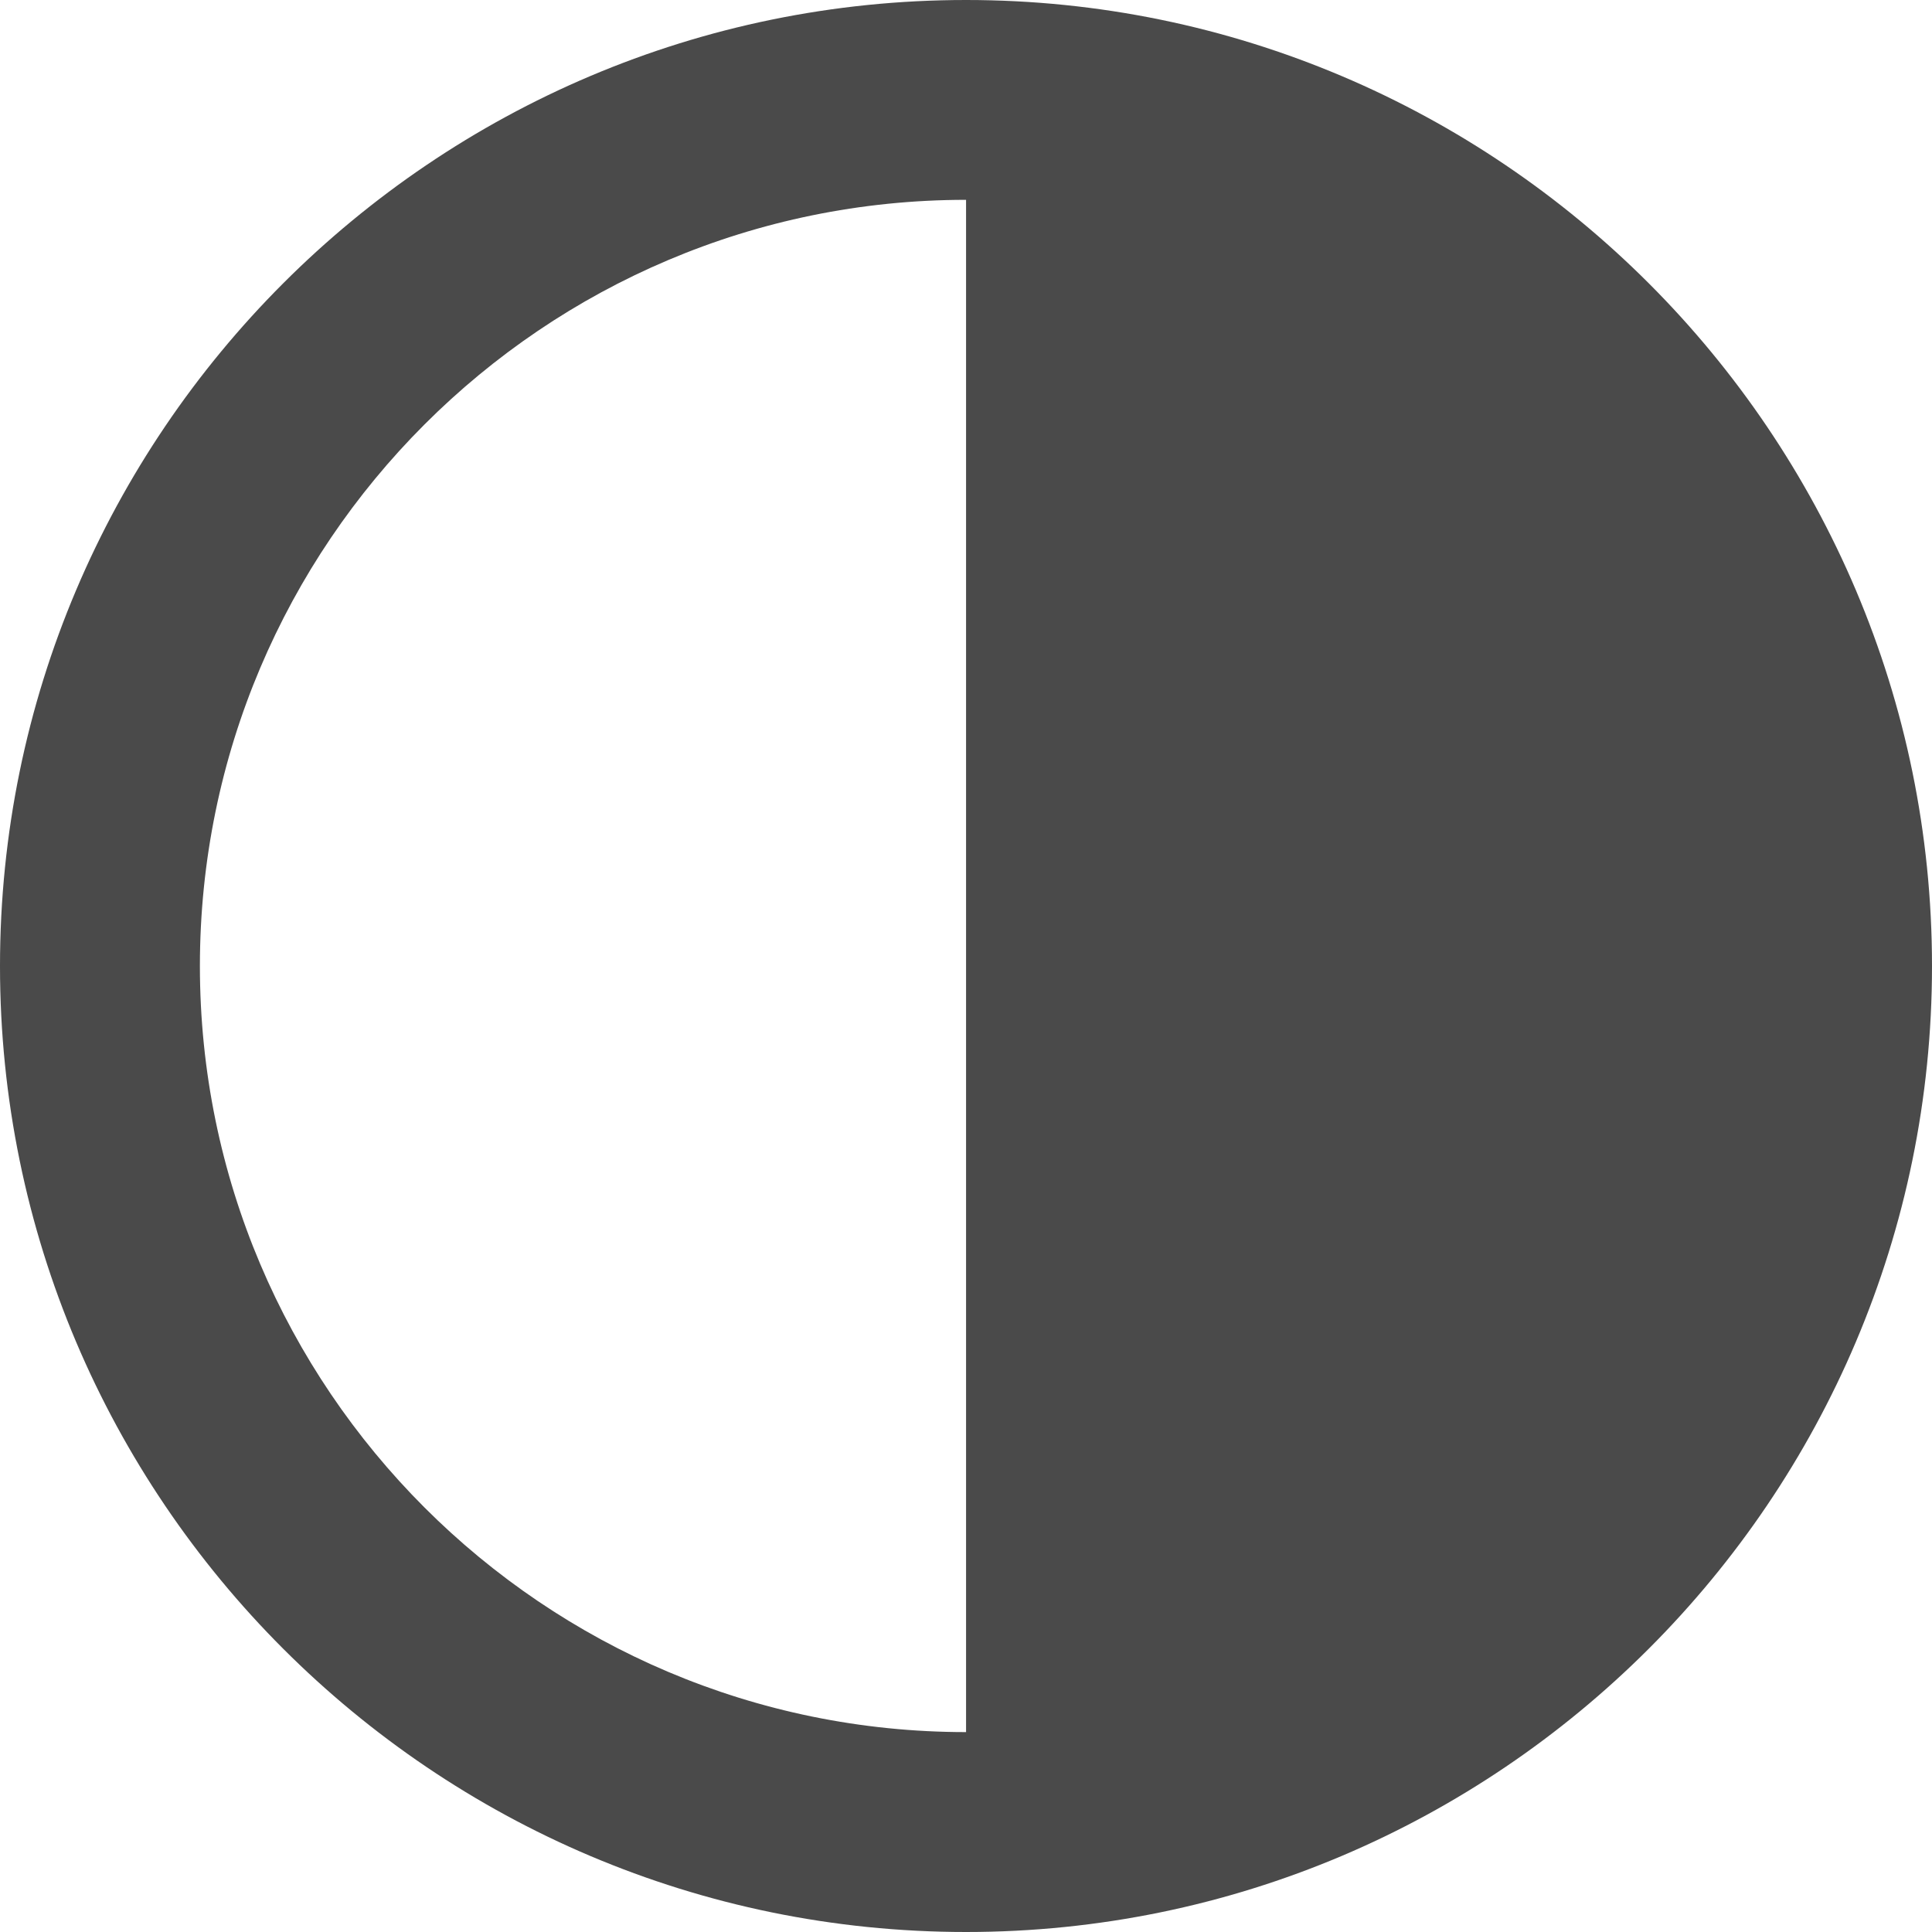
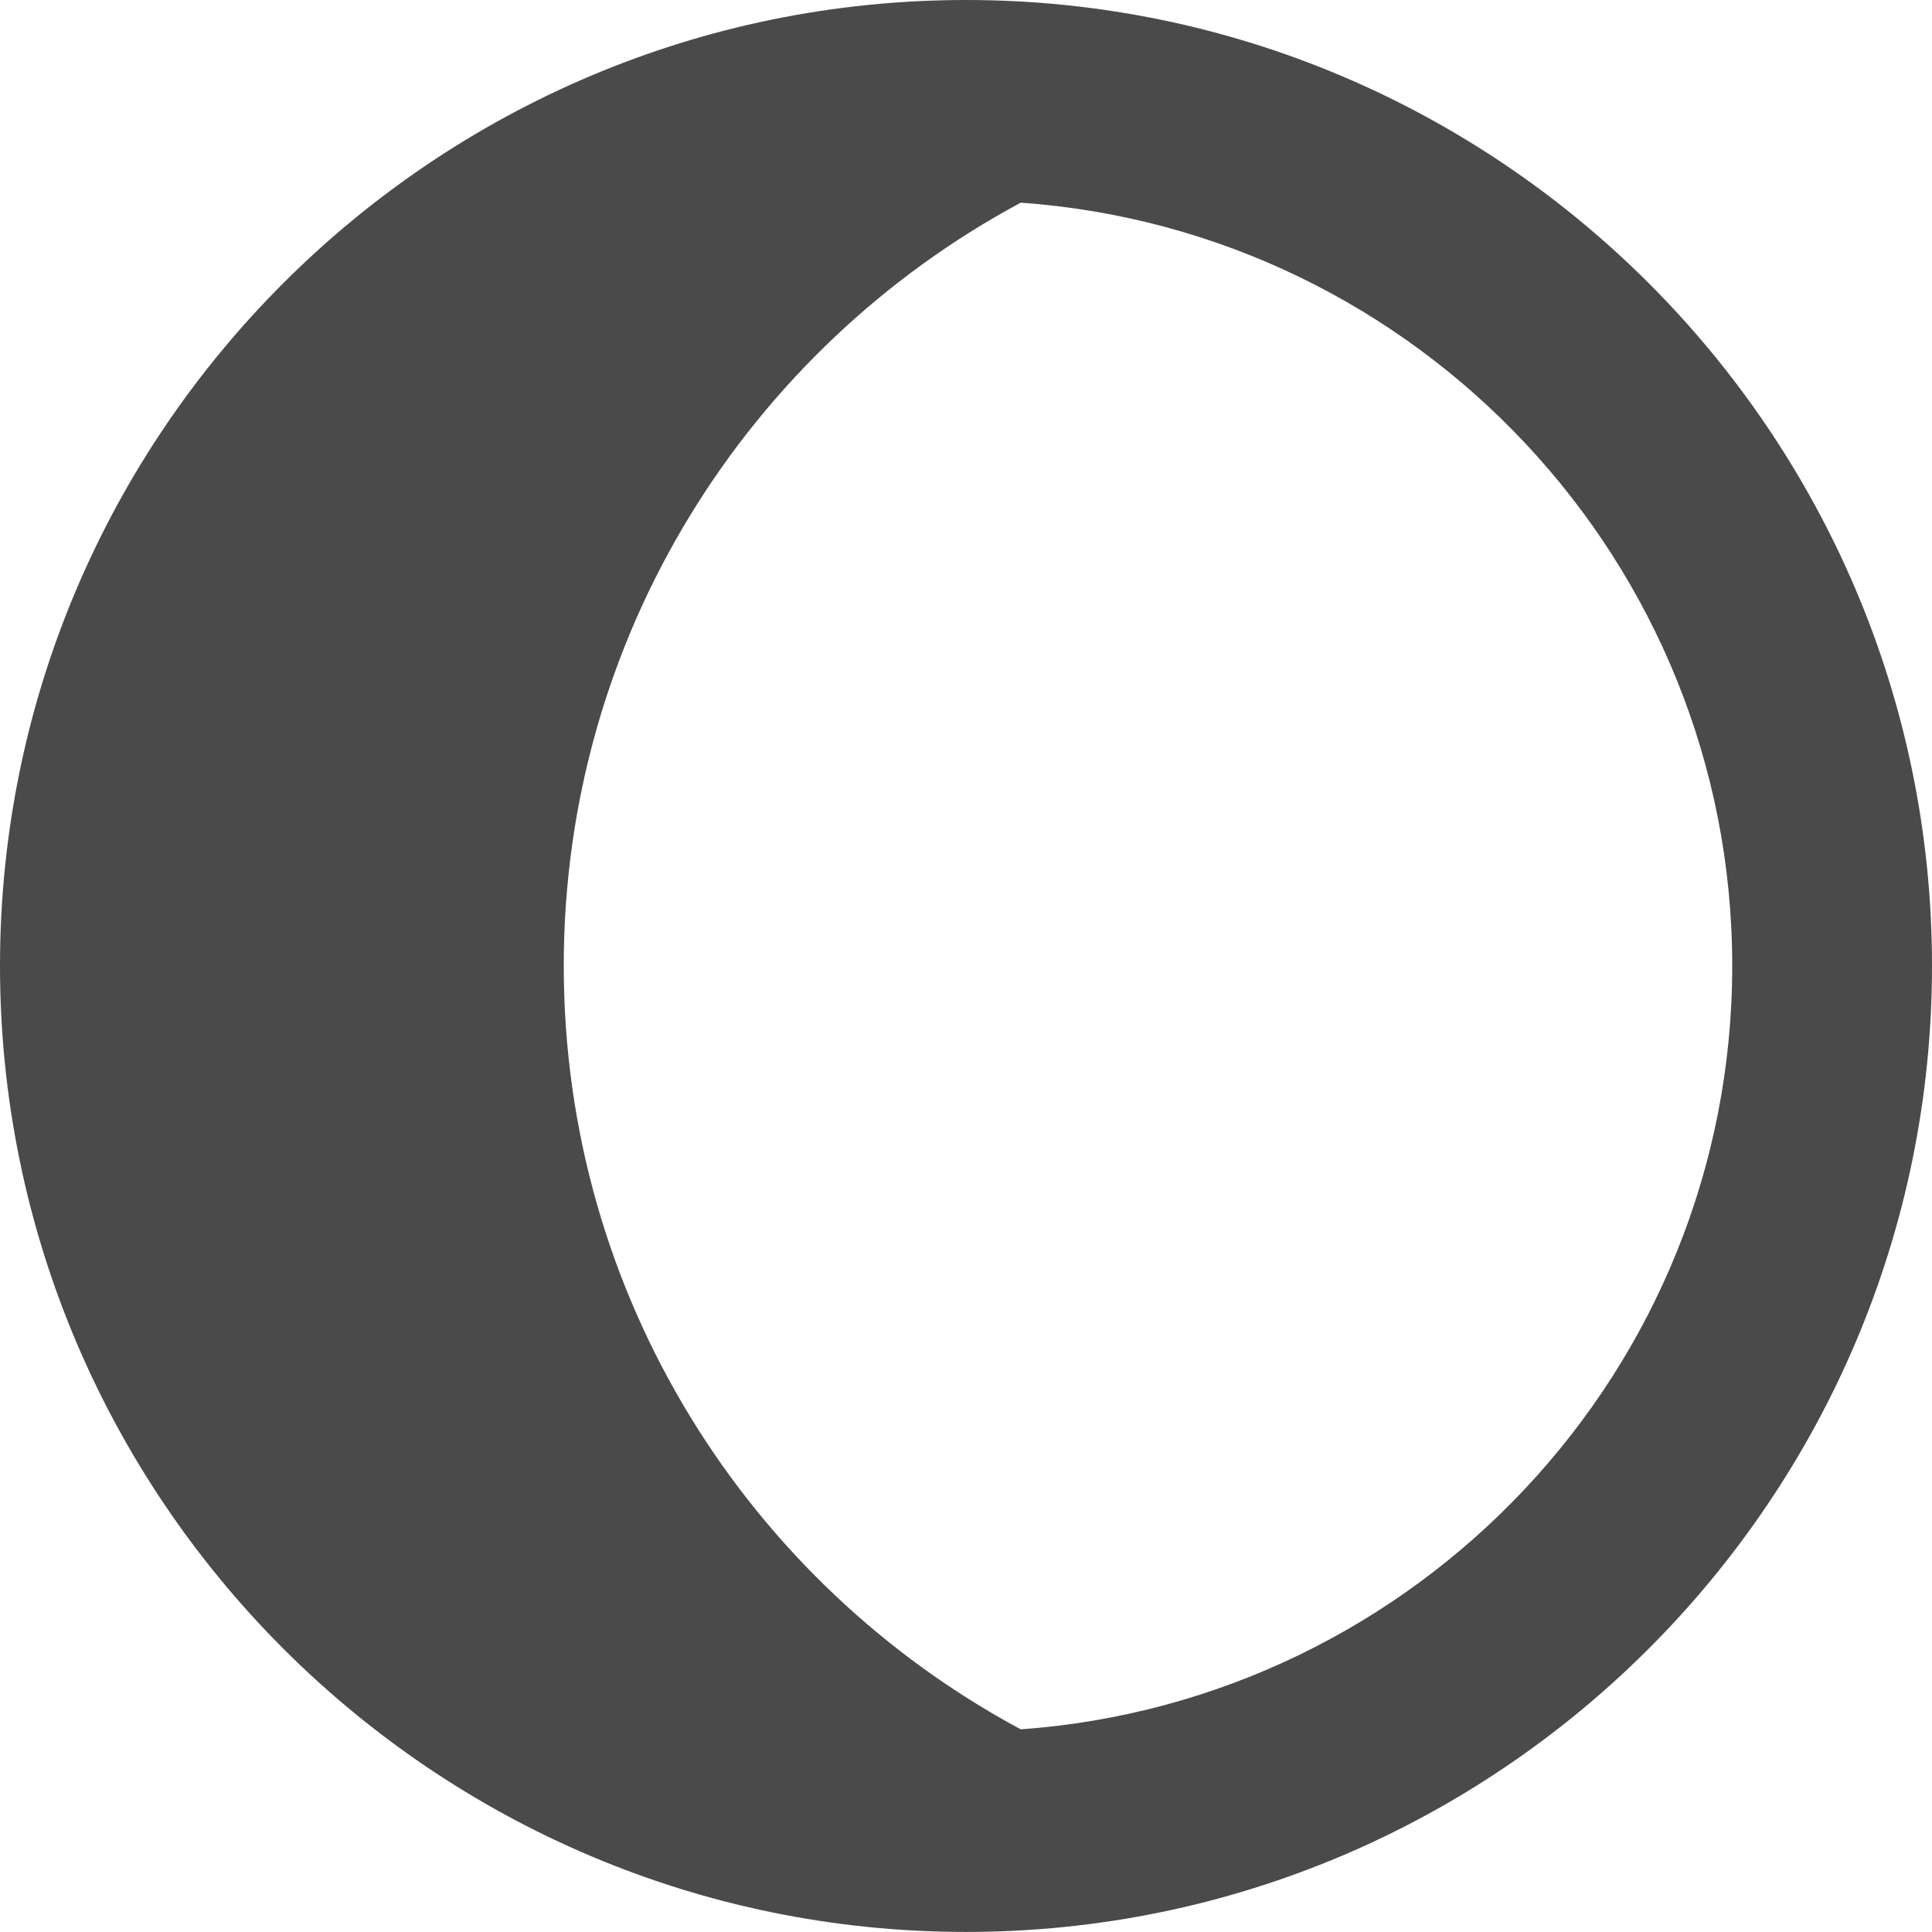
<svg xmlns="http://www.w3.org/2000/svg" width="30px" height="30px" viewBox="0 0 30 30" version="1.1">
  <defs />
  <g id="Page-1" stroke="none" stroke-width="1" fill="none" fill-rule="evenodd">
    <g id="iPhone-6-Plus" fill="#4A4A4A">
-       <path d="M15.001,26.896 C8.439,26.896 3.104,21.562 3.104,15 C3.104,8.438 8.439,3.103 15.001,3.103 L15.001,26.896 Z M15.001,0 C6.728,0 0,6.729 0,15.001 C0,23.271 6.726,30 15.001,30 C23.271,30 30,23.271 30,15.001 C30,6.729 23.271,0 15.001,0 L15.001,0 Z" id="Page-1" />
+       <path d="M15.85,26.853 C11.627,24.585 8.754,20.129 8.754,14.997 C8.754,9.871 11.627,5.414 15.85,3.147 C22.014,3.584 26.898,8.727 26.898,14.997 C26.898,21.271 22.016,26.41 15.85,26.853 M15.001,0 C6.729,0 0,6.726 0,14.997 C0,23.268 6.729,29.999 15.001,29.999 C23.27,29.999 30,23.27 30,14.997 C30,6.726 23.27,0 15.001,0" id="Page-1" />
    </g>
  </g>
</svg>
